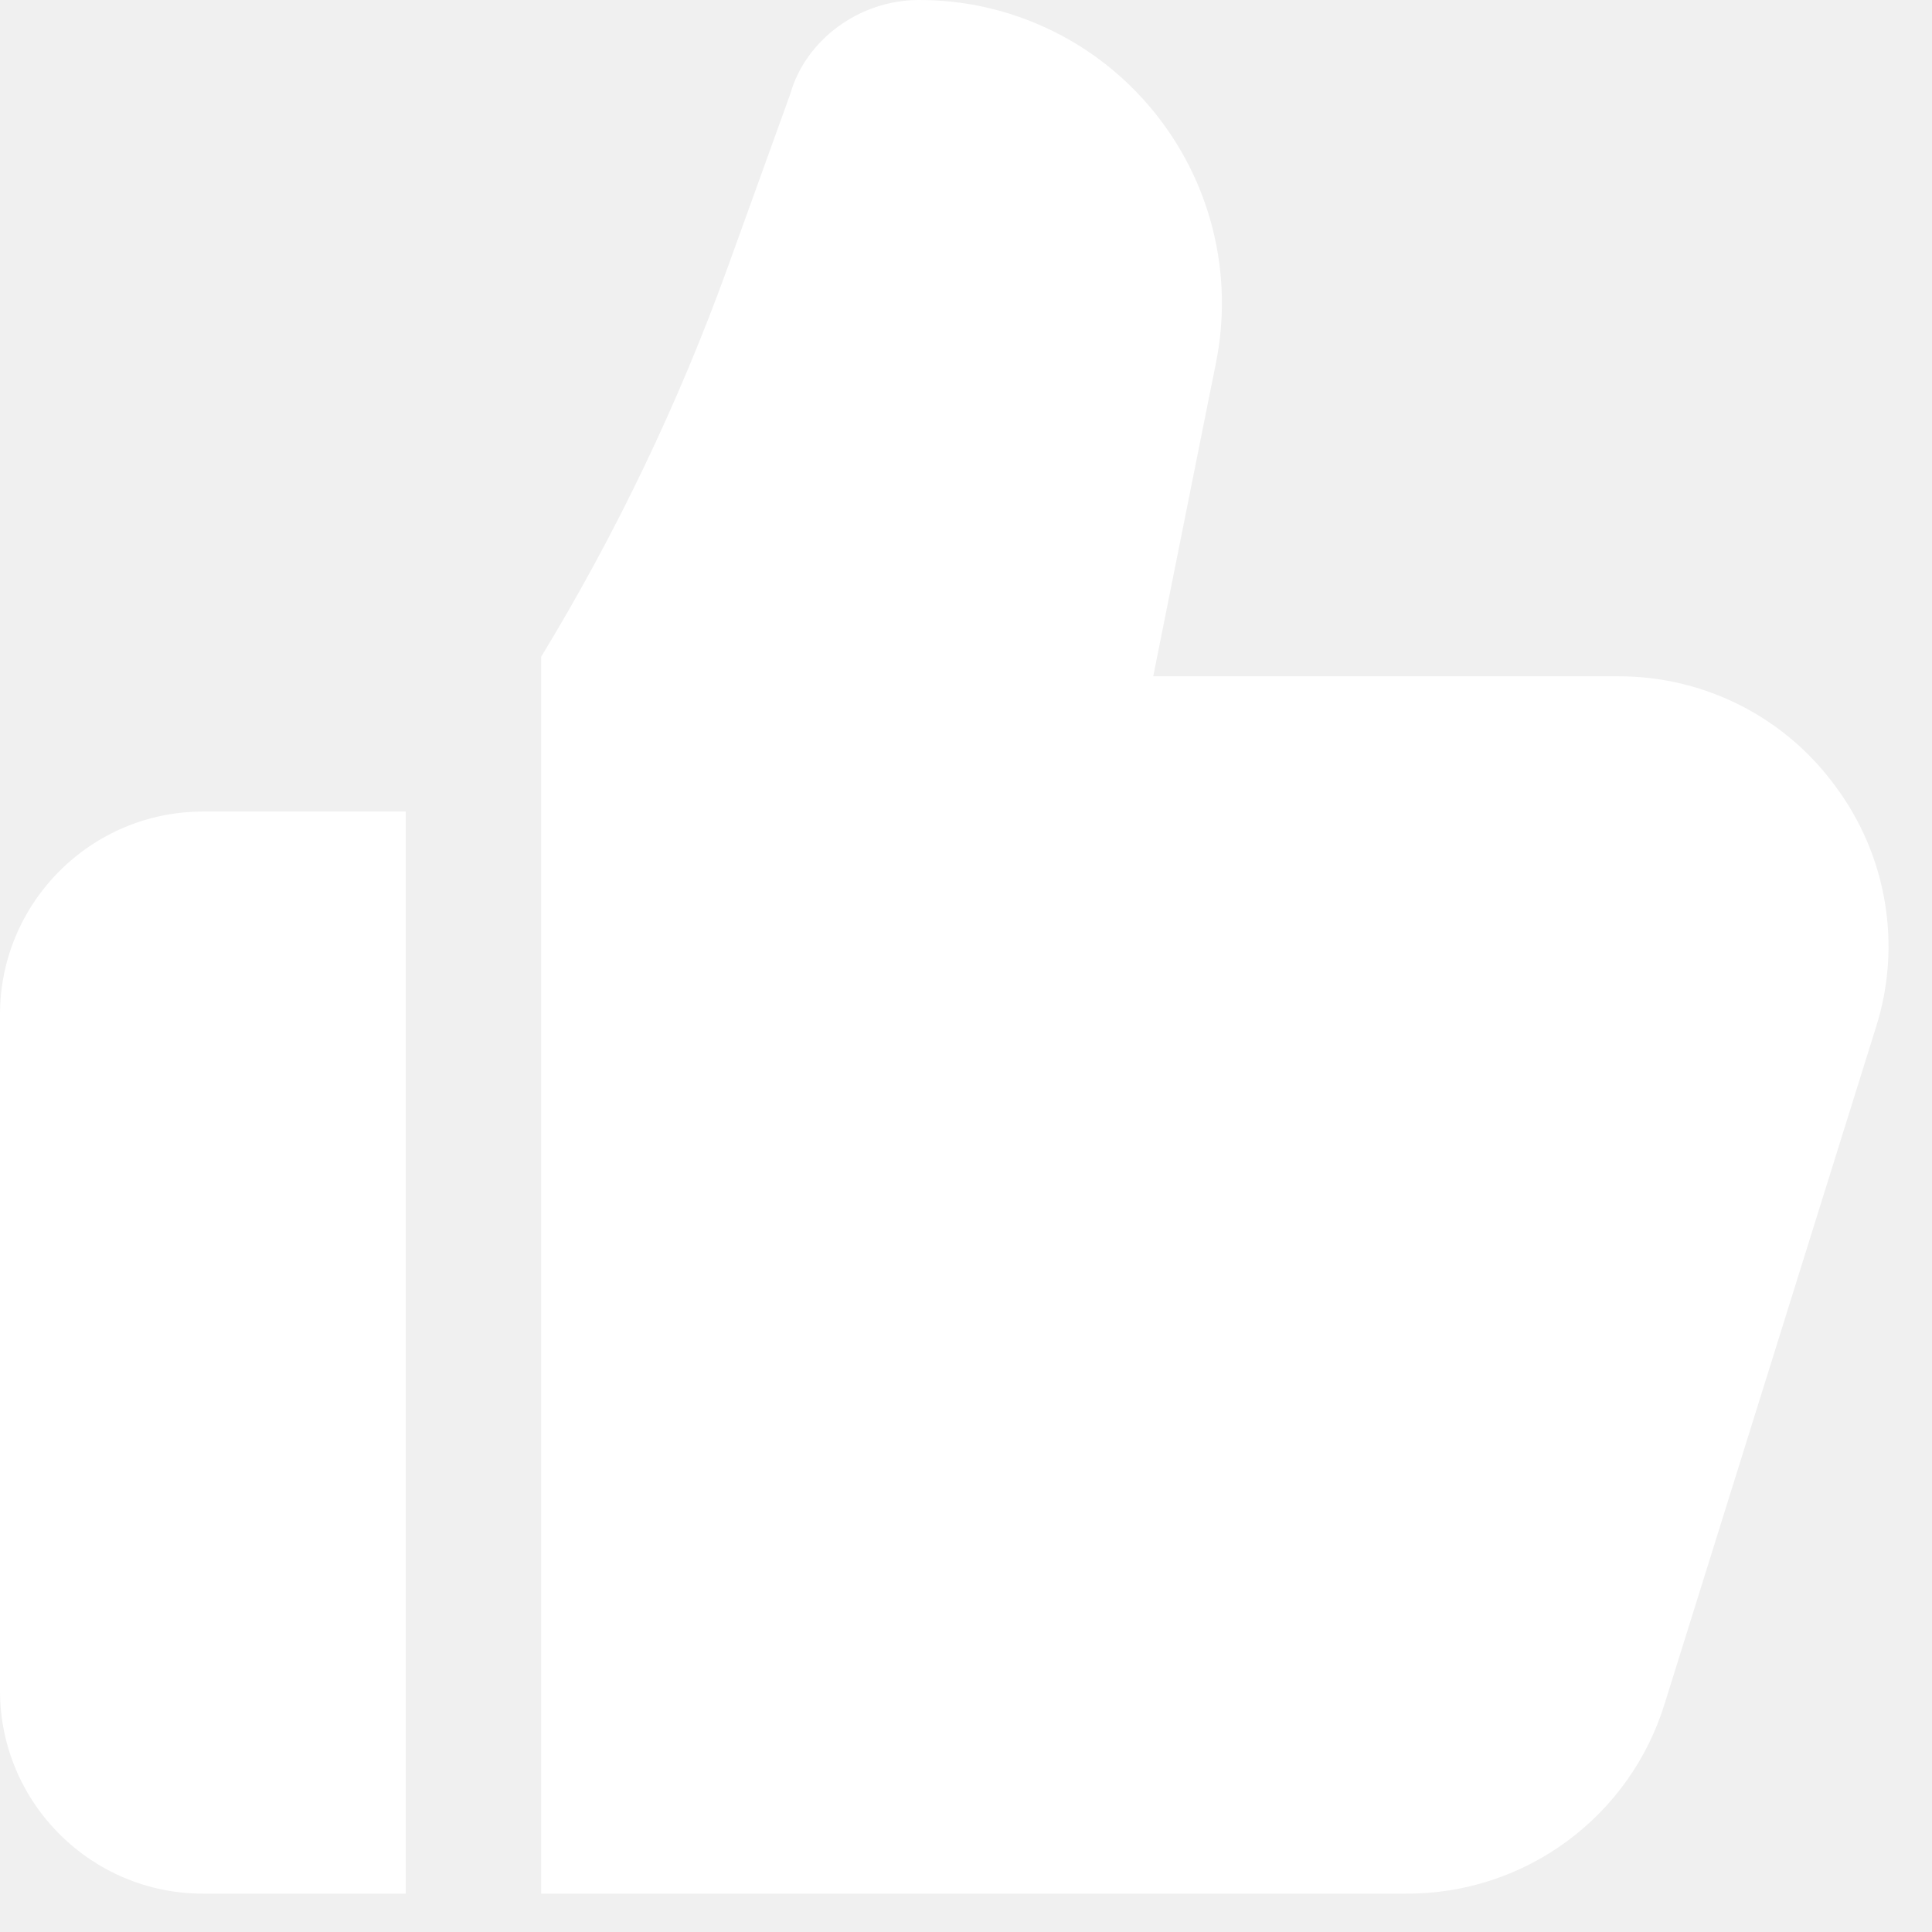
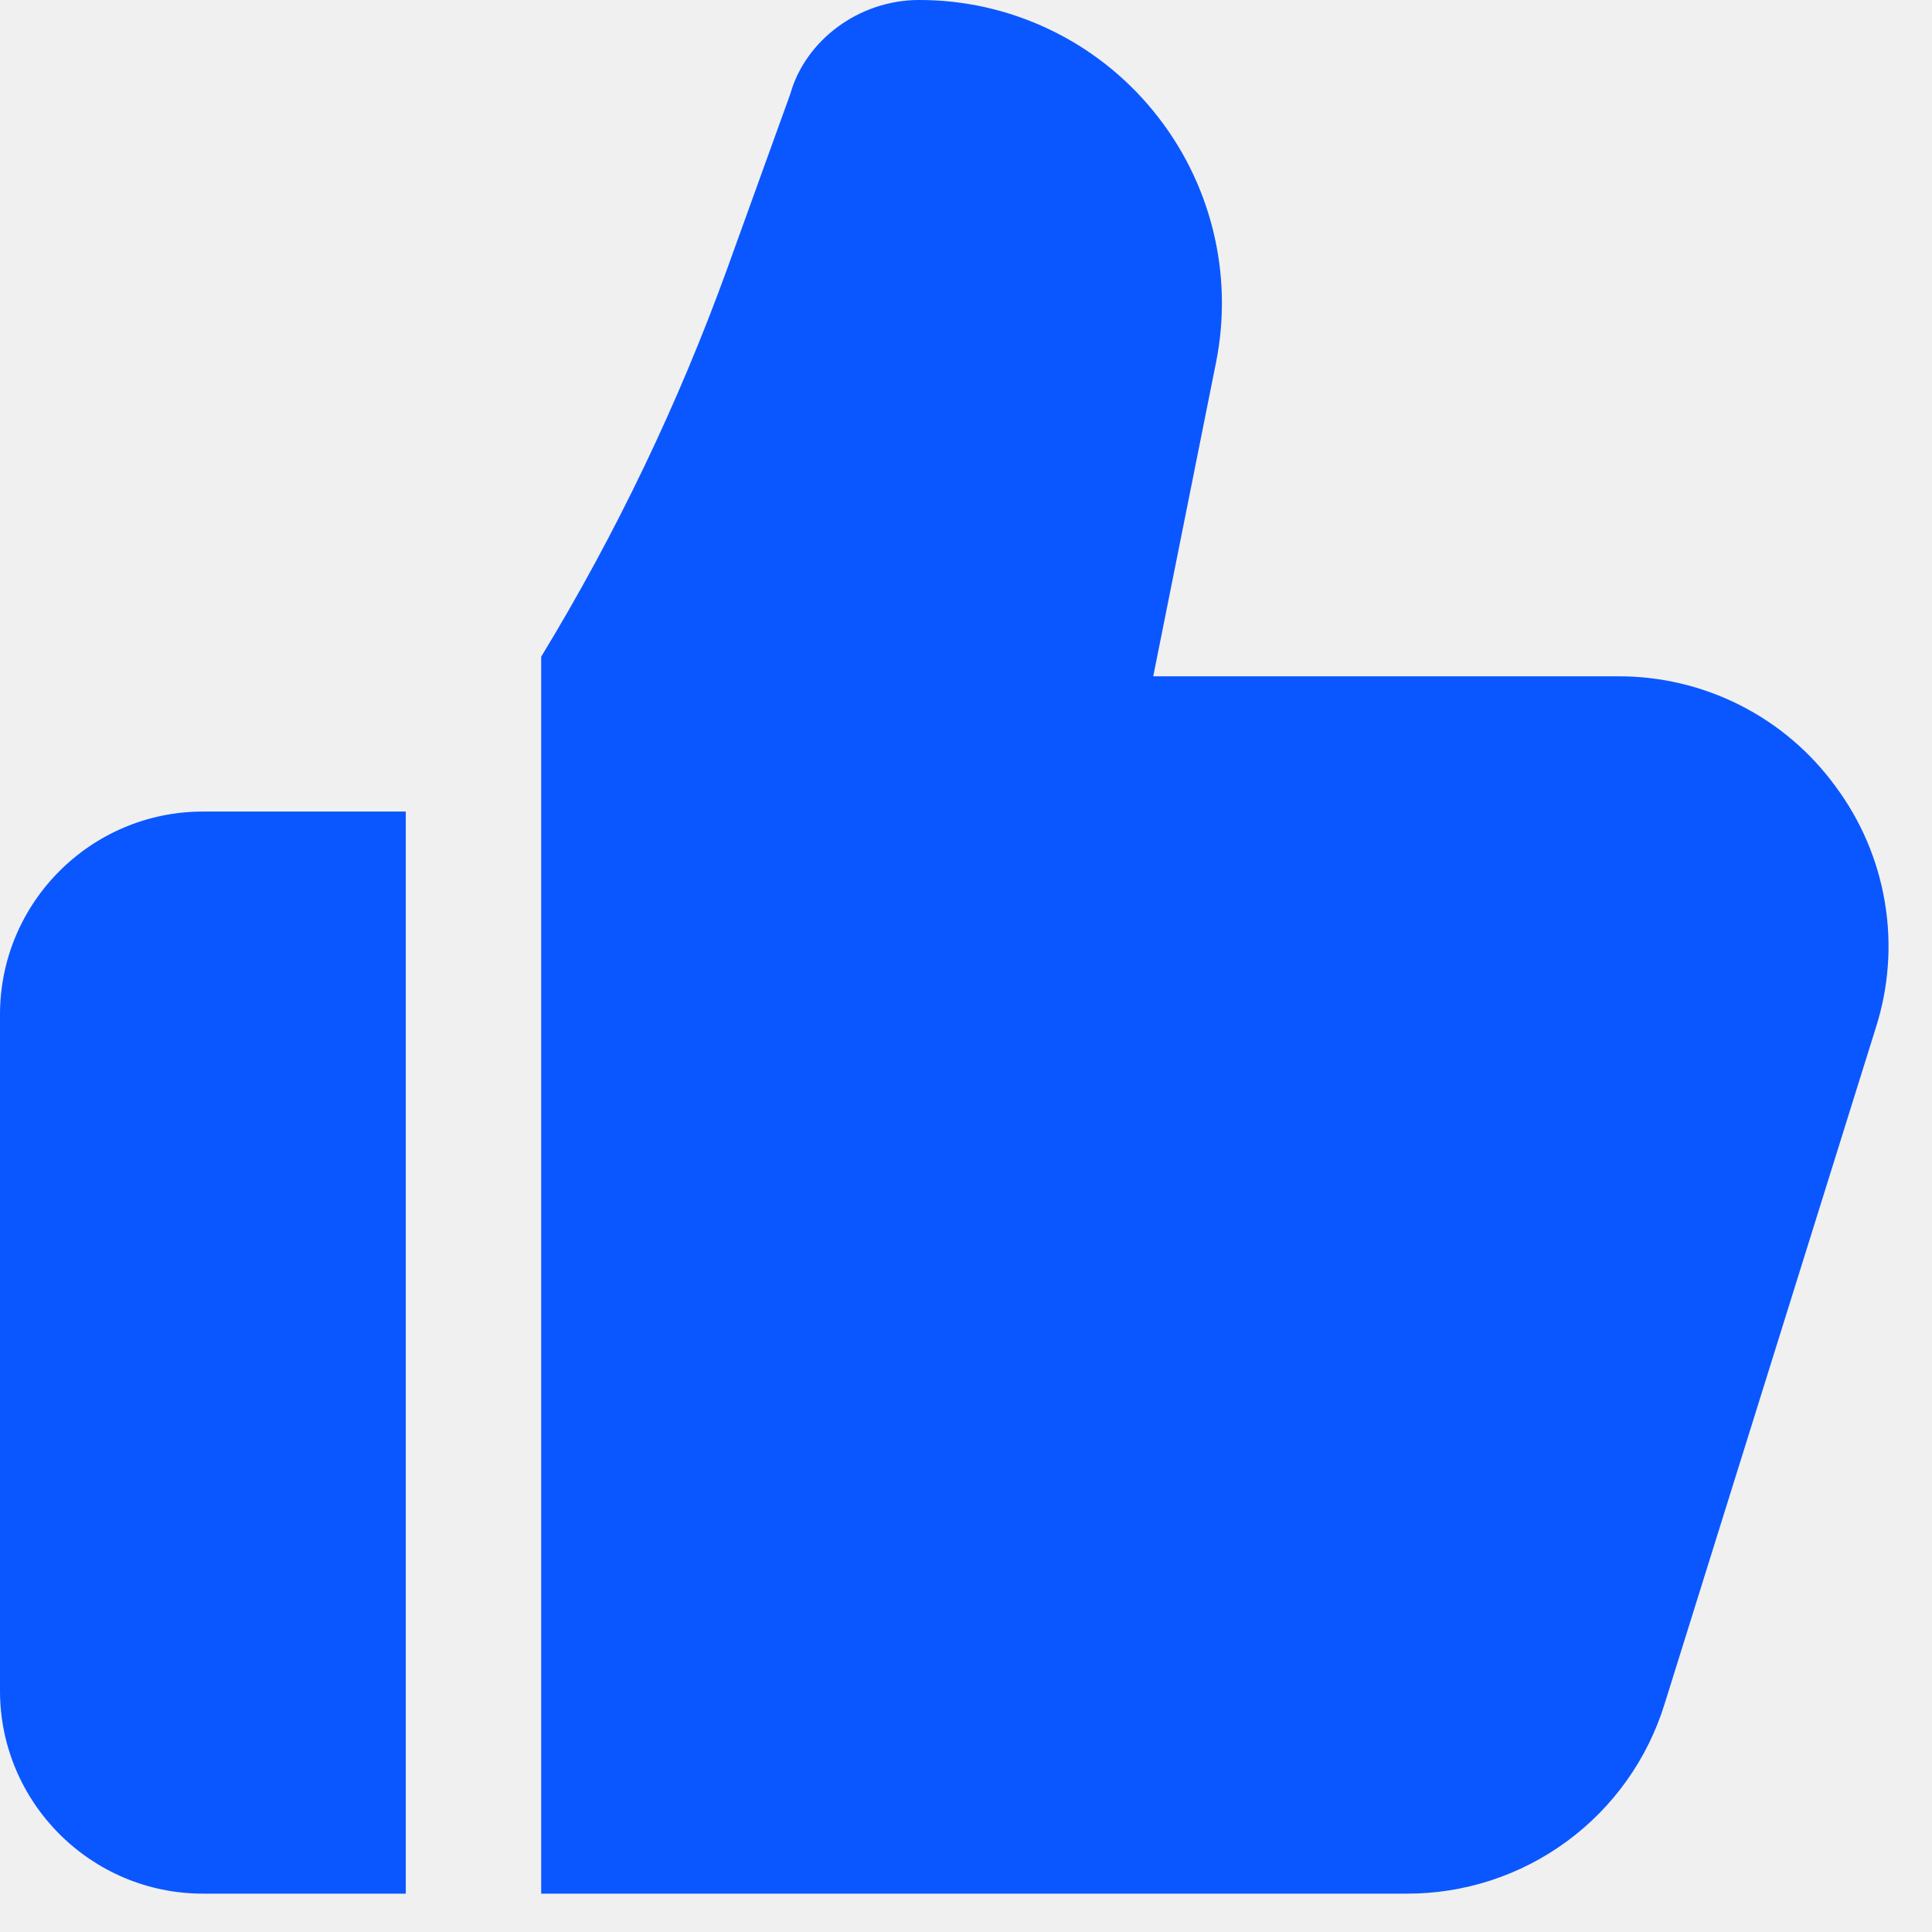
<svg xmlns="http://www.w3.org/2000/svg" width="34" height="34" viewBox="0 0 34 34" fill="none">
-   <path d="M0 17.853V29.755C0 31.723 1.602 33.325 3.571 33.325H7.141V14.282H3.571C1.602 14.282 0 15.884 0 17.853ZM32.304 13.842C31.864 13.237 31.287 12.746 30.62 12.409C29.952 12.072 29.215 11.898 28.467 11.902H20.295L21.4 6.379C21.555 5.606 21.536 4.807 21.345 4.042C21.154 3.276 20.795 2.562 20.295 1.952C19.796 1.341 19.167 0.848 18.454 0.511C17.741 0.173 16.961 -0.002 16.172 1.00506e-05C15.115 1.00506e-05 14.175 0.709 13.909 1.65L12.804 4.711C11.941 7.096 10.842 9.39 9.524 11.557V33.325H24.751C25.767 33.329 26.757 33.006 27.575 32.404C28.393 31.803 28.996 30.954 29.295 29.983L33.013 18.081C33.24 17.369 33.294 16.613 33.17 15.876C33.047 15.139 32.75 14.442 32.304 13.842Z" fill="white" />
+   <path d="M0 17.853V29.755C0 31.723 1.602 33.325 3.571 33.325H7.141V14.282H3.571C1.602 14.282 0 15.884 0 17.853ZM32.304 13.842C31.864 13.237 31.287 12.746 30.62 12.409C29.952 12.072 29.215 11.898 28.467 11.902H20.295L21.4 6.379C21.555 5.606 21.536 4.807 21.345 4.042C21.154 3.276 20.795 2.562 20.295 1.952C19.796 1.341 19.167 0.848 18.454 0.511C17.741 0.173 16.961 -0.002 16.172 1.00506e-05C15.115 1.00506e-05 14.175 0.709 13.909 1.65L12.804 4.711C11.941 7.096 10.842 9.39 9.524 11.557V33.325H24.751C25.767 33.329 26.757 33.006 27.575 32.404C28.393 31.803 28.996 30.954 29.295 29.983L33.013 18.081C33.24 17.369 33.294 16.613 33.17 15.876C33.047 15.139 32.75 14.442 32.304 13.842Z" fill="#0A57FF" />
</svg>
